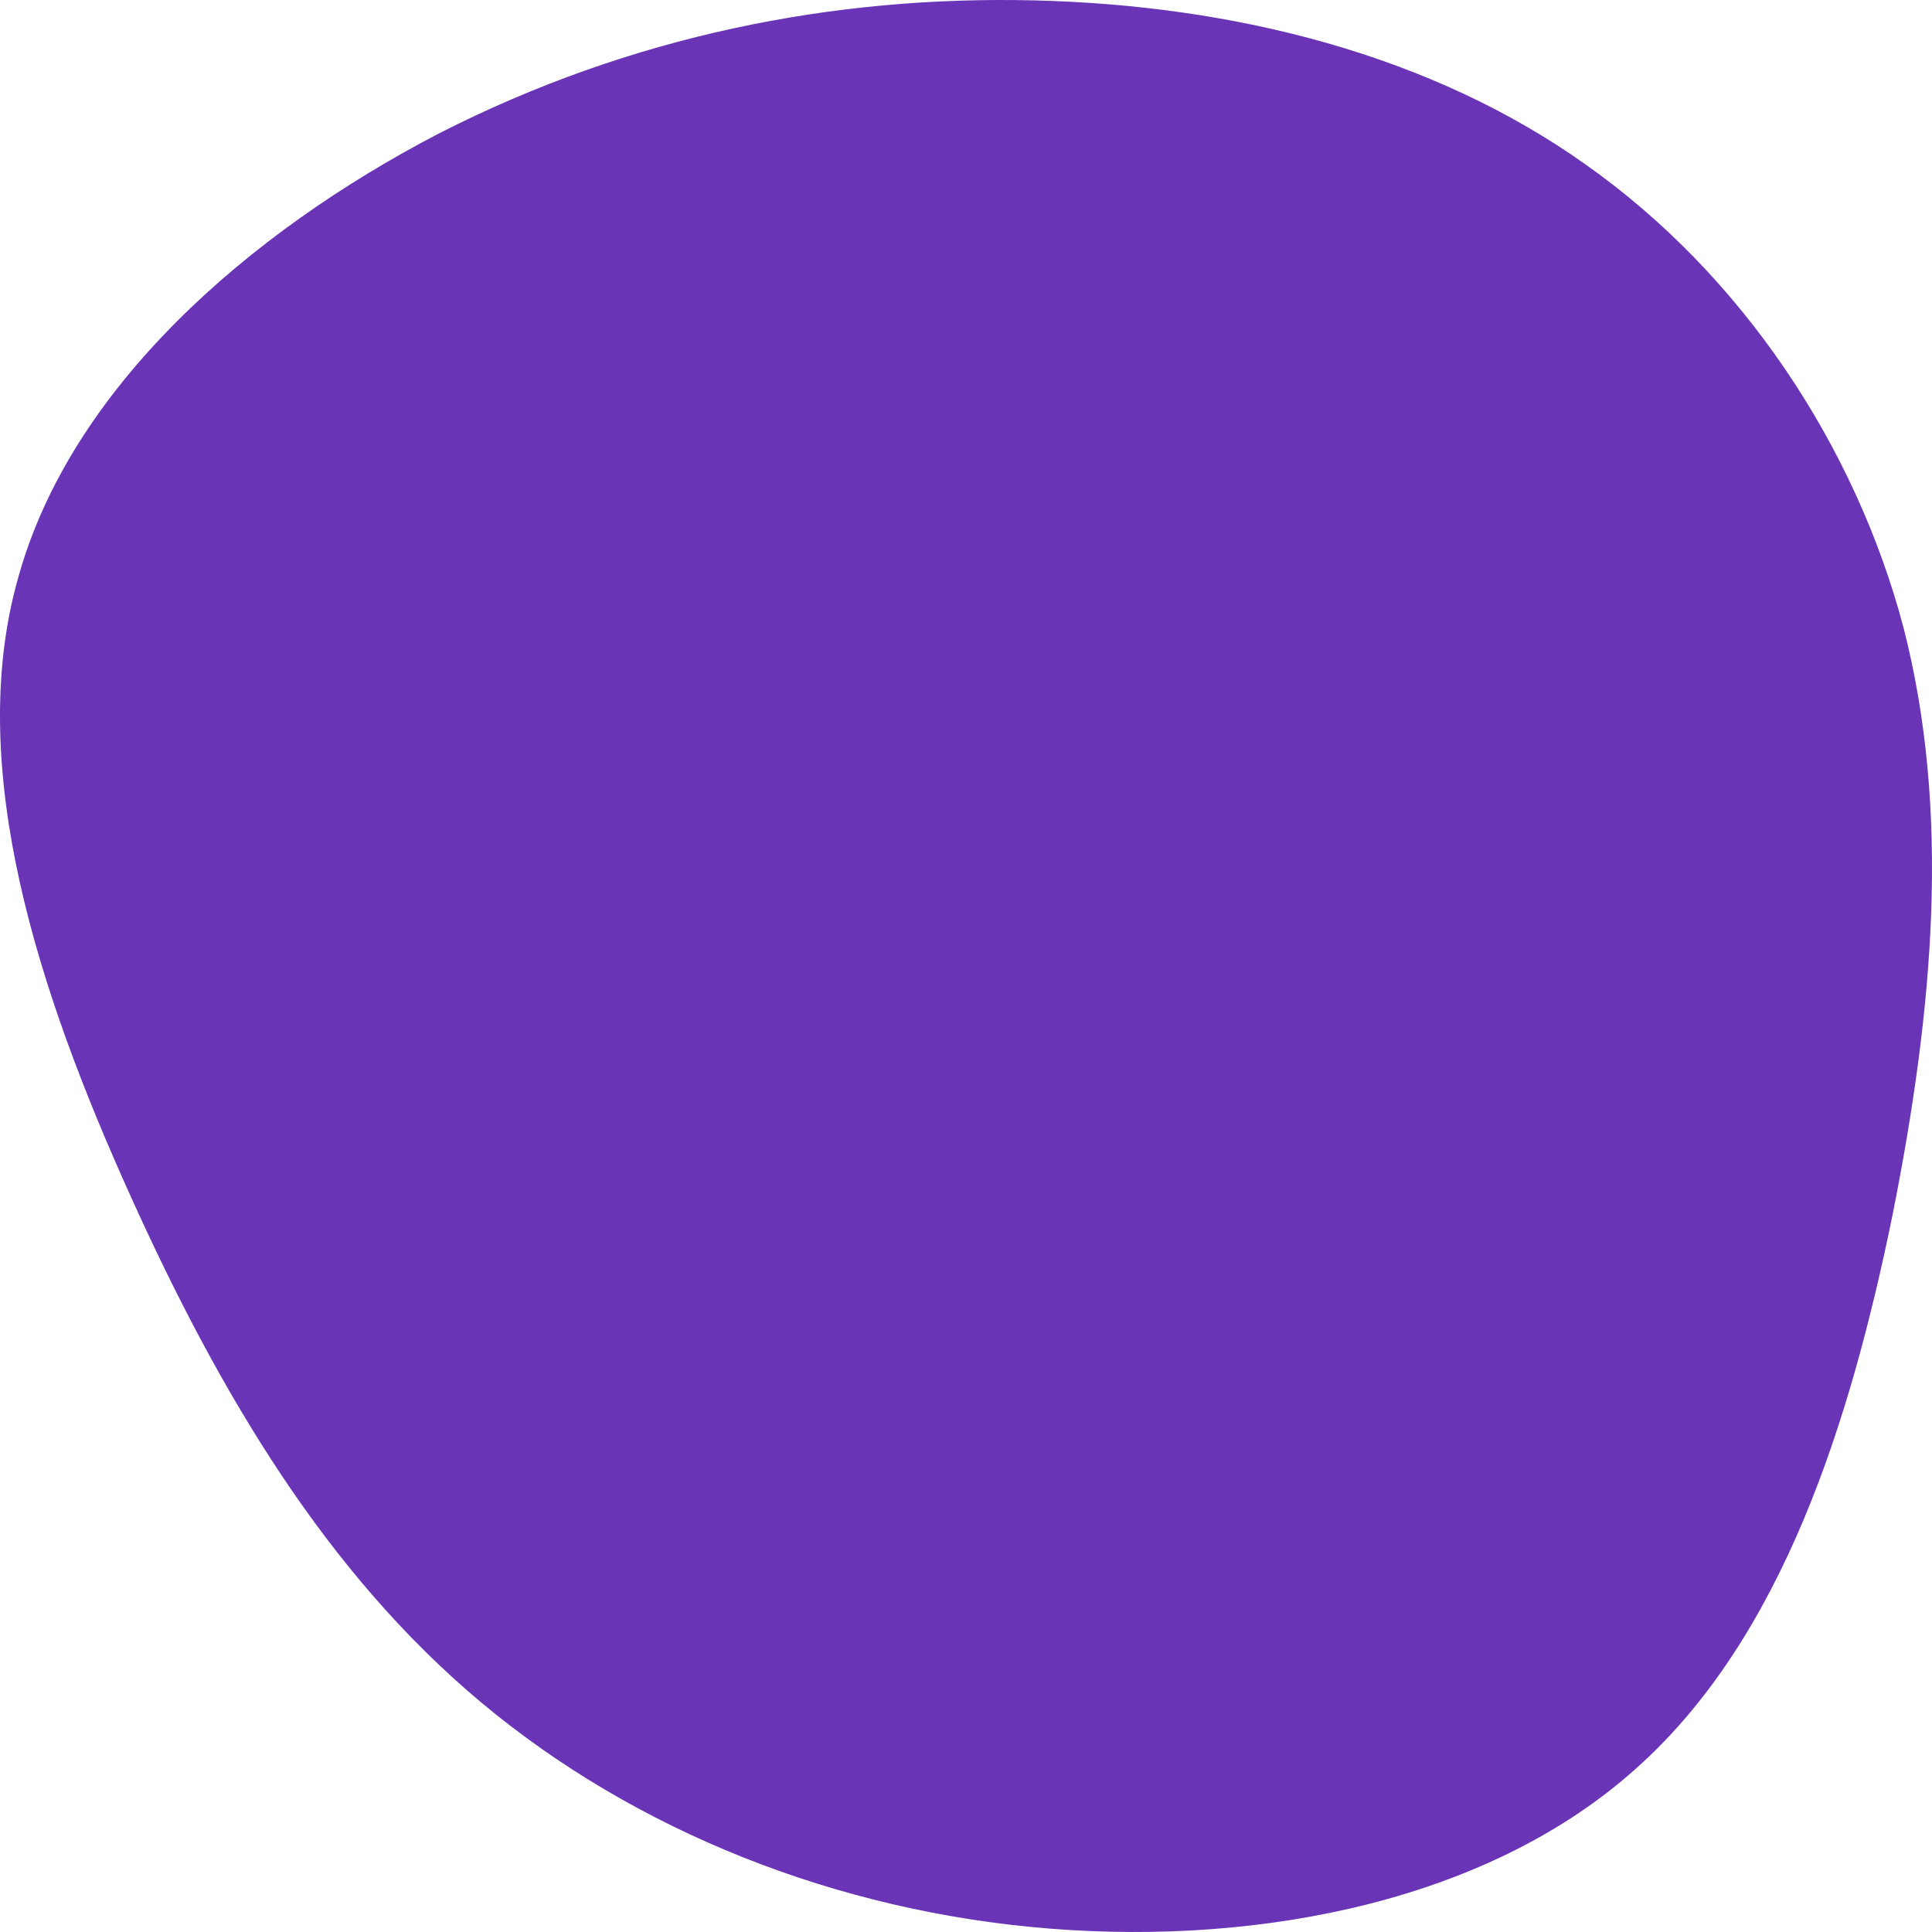
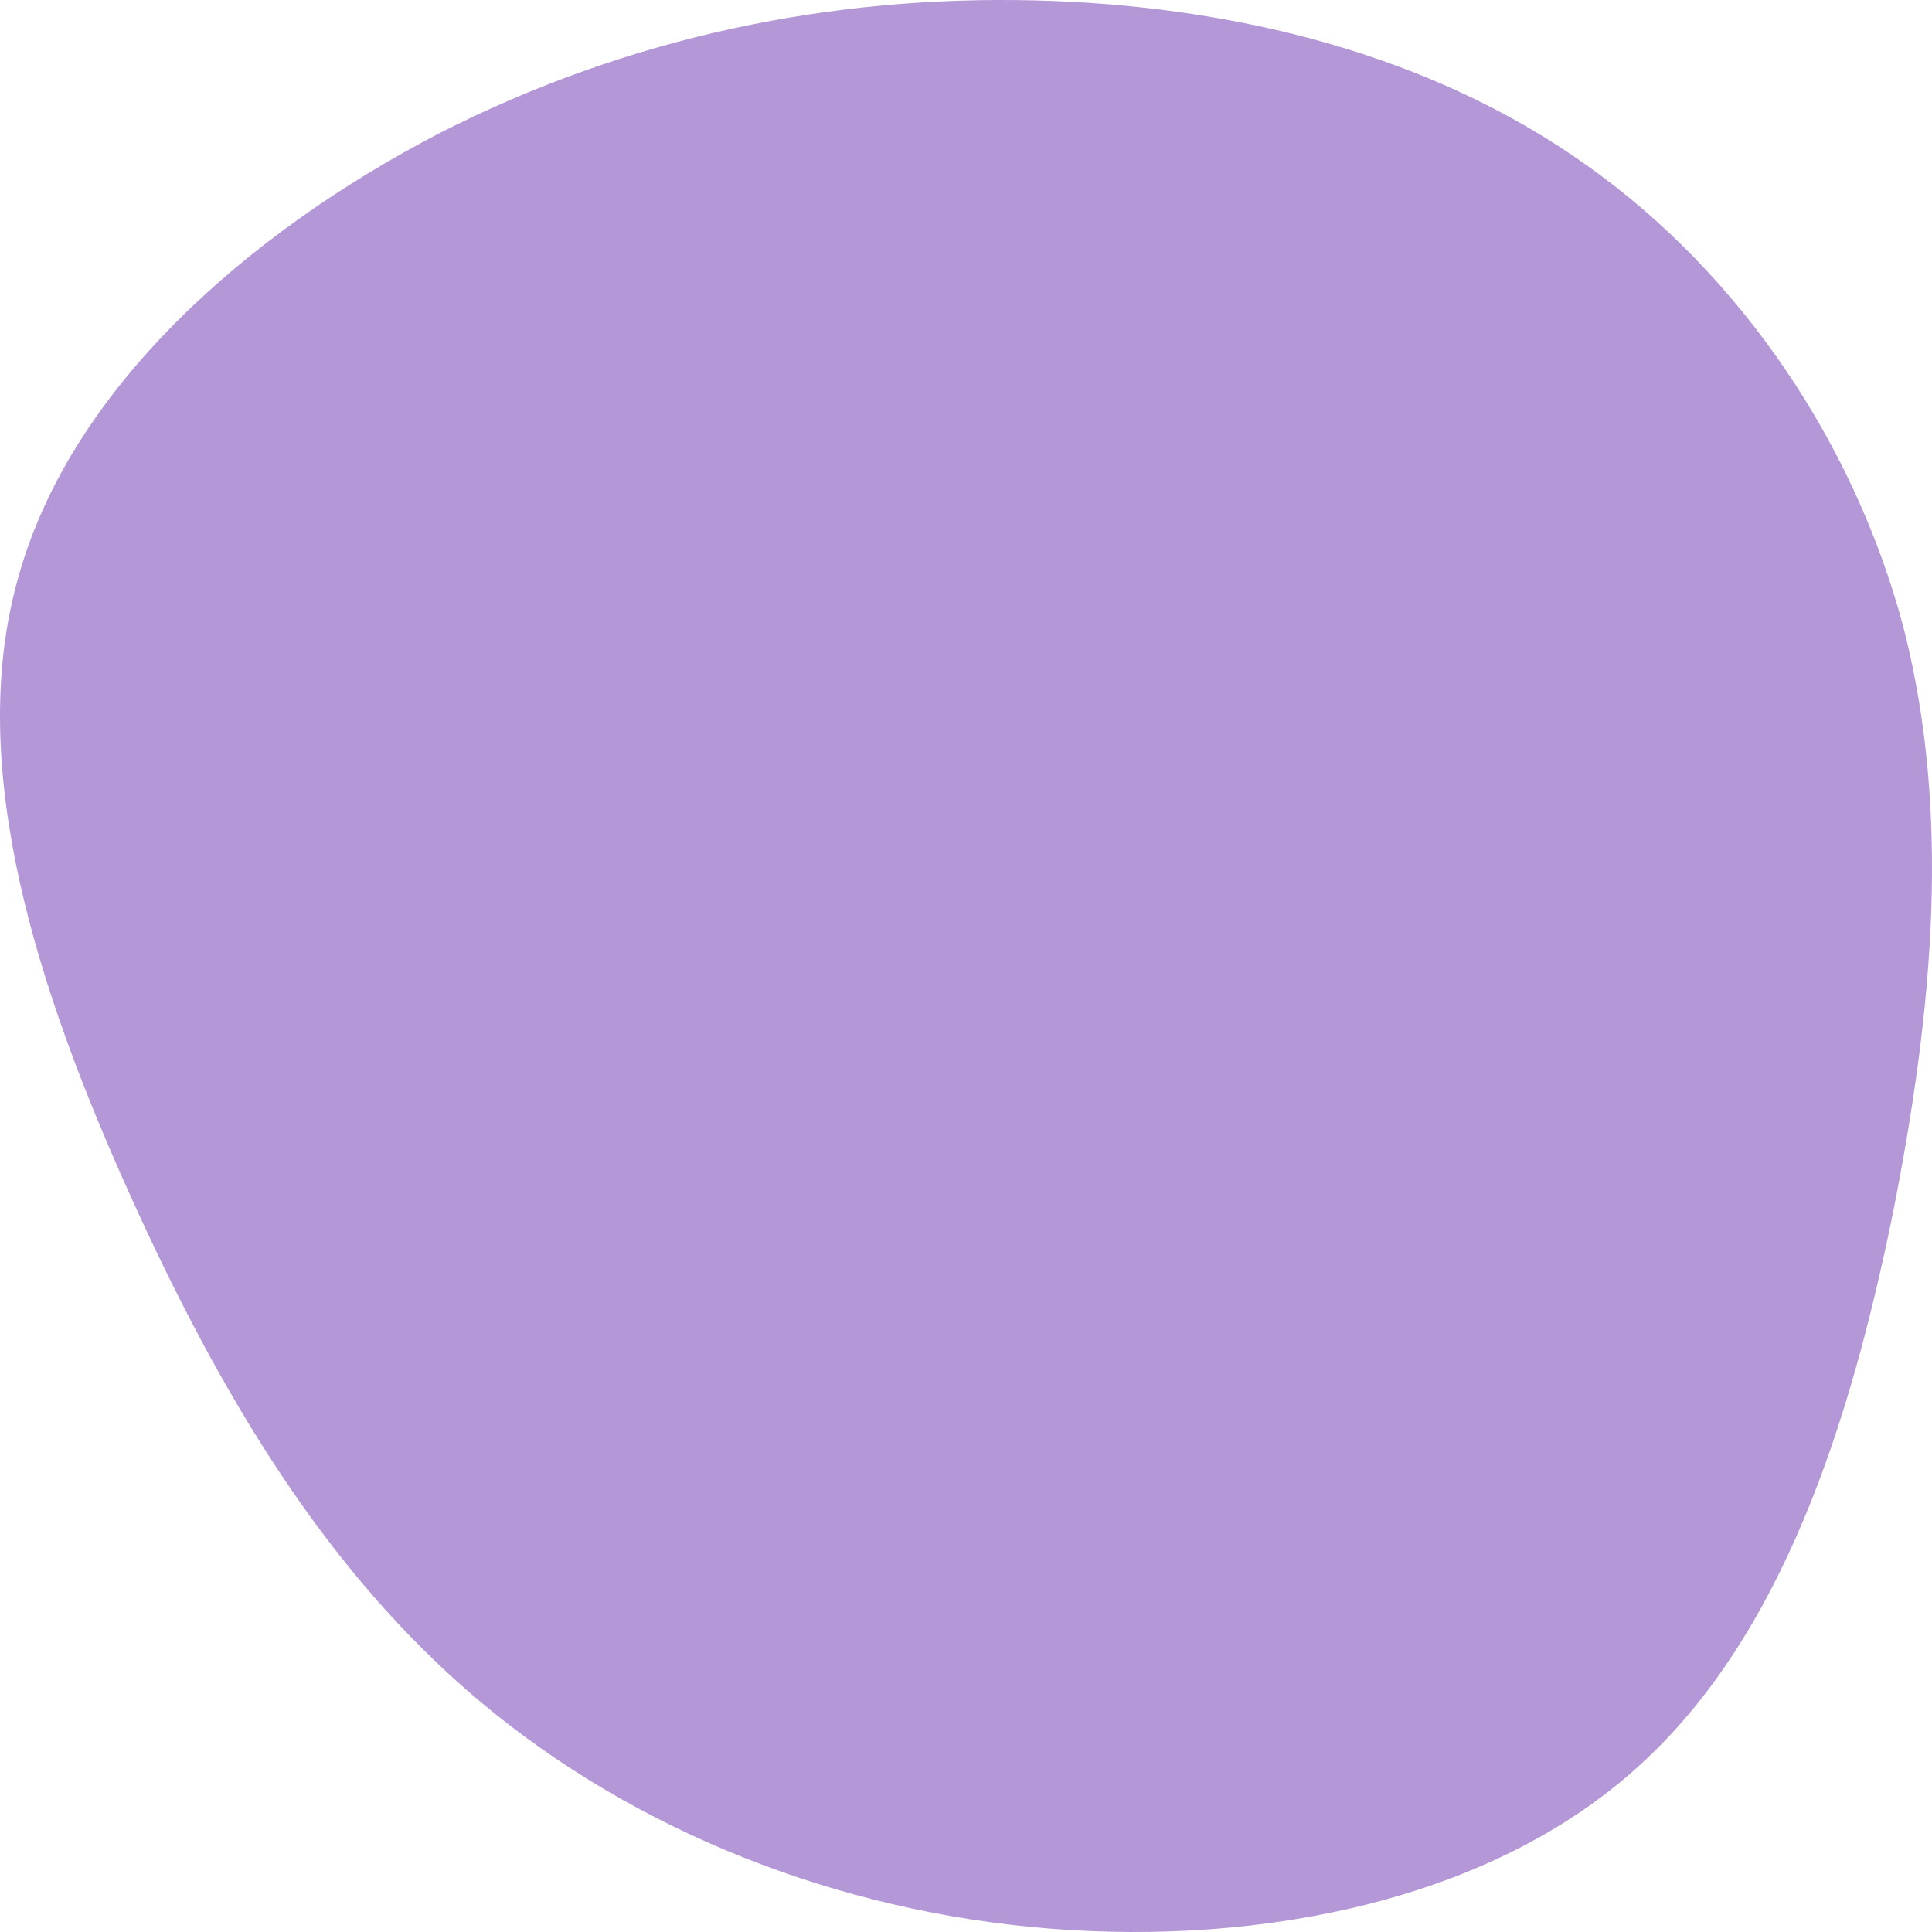
<svg xmlns="http://www.w3.org/2000/svg" width="505" height="505" viewBox="0 0 505 505" fill="none">
-   <path d="M414.573 43.078C455.283 71.834 484.948 116.39 497.571 164.106C509.879 212.137 505.461 263.329 494.731 317.365C483.686 371.401 466.013 427.965 427.827 462.093C389.642 496.537 330.312 508.545 274.454 504.121C218.595 499.697 165.893 478.525 125.814 445.029C85.419 411.217 57.648 364.765 33.979 312.309C10.31 259.853 -9.256 201.077 4.629 151.466C18.2 101.538 64.906 60.774 114.768 34.862C164.946 9.266 217.964 -1.162 270.351 0.102C322.738 1.366 374.178 14.322 414.573 43.078Z" fill="#6A34B6" />
+   <path d="M414.573 43.078C455.283 71.834 484.948 116.39 497.571 164.106C509.879 212.137 505.461 263.329 494.731 317.365C483.686 371.401 466.013 427.965 427.827 462.093C389.642 496.537 330.312 508.545 274.454 504.121C218.595 499.697 165.893 478.525 125.814 445.029C85.419 411.217 57.648 364.765 33.979 312.309C10.31 259.853 -9.256 201.077 4.629 151.466C18.2 101.538 64.906 60.774 114.768 34.862C164.946 9.266 217.964 -1.162 270.351 0.102C322.738 1.366 374.178 14.322 414.573 43.078Z" fill="#B397D7" />
</svg>
